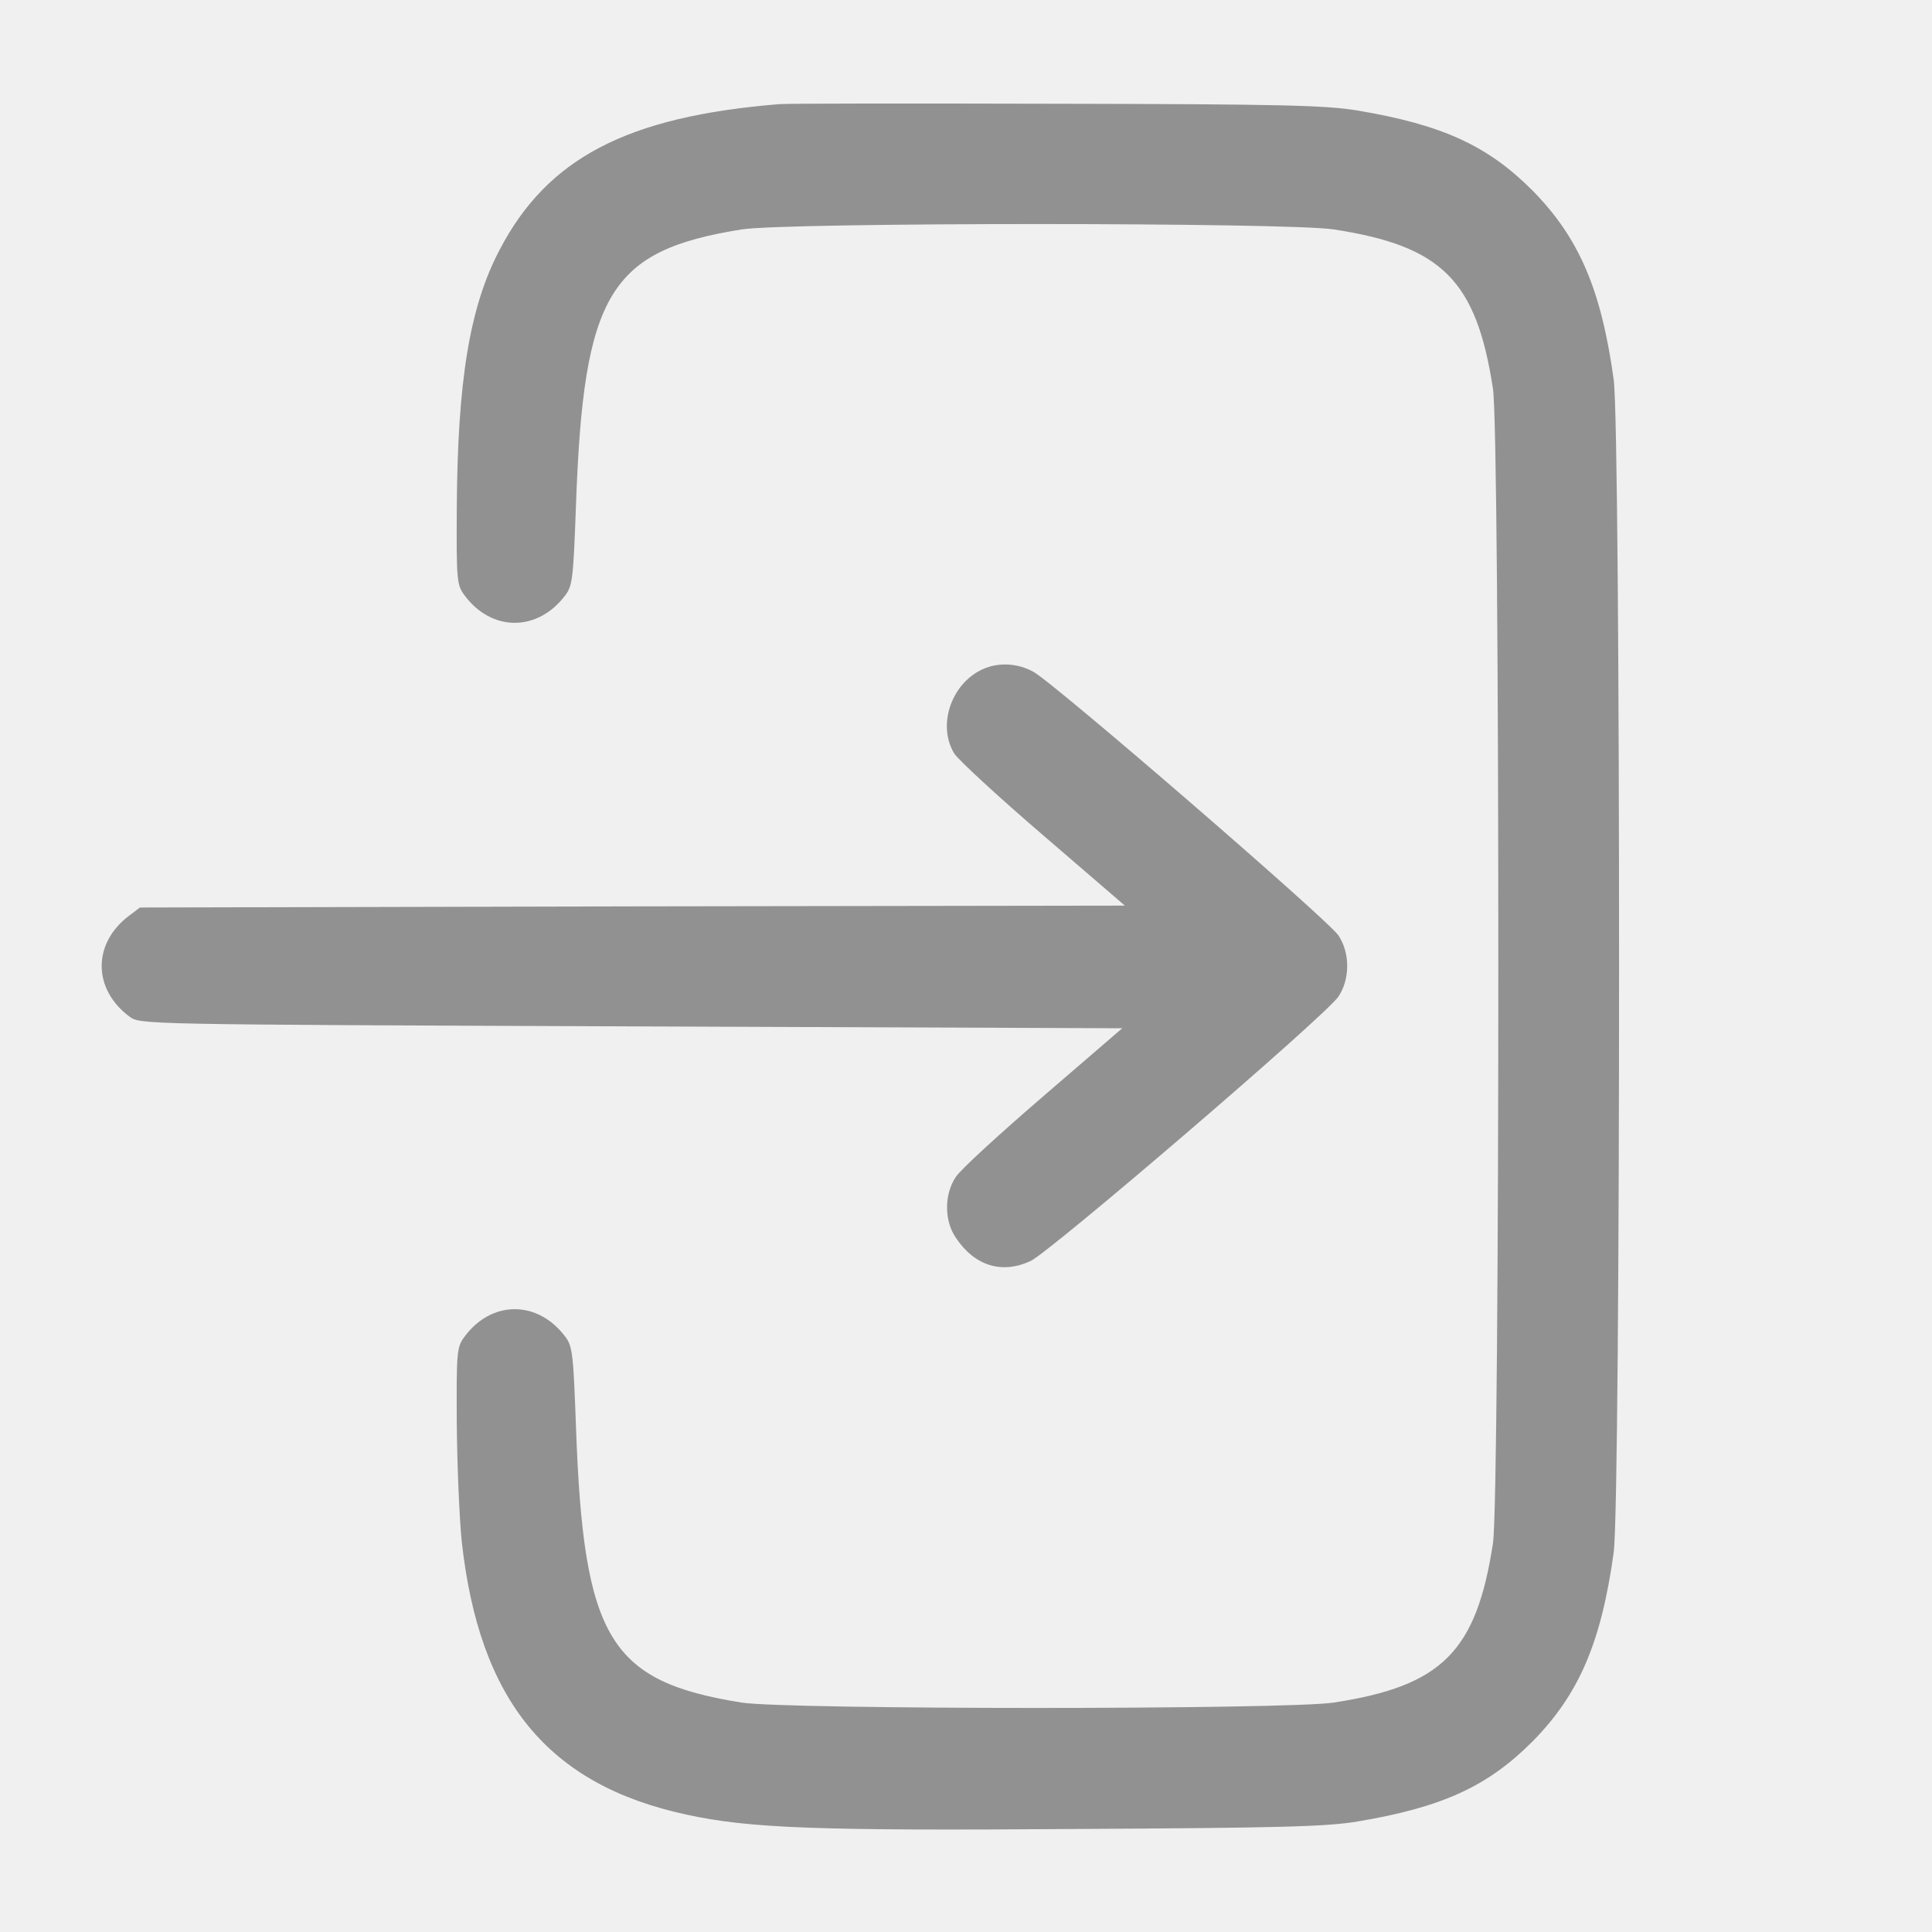
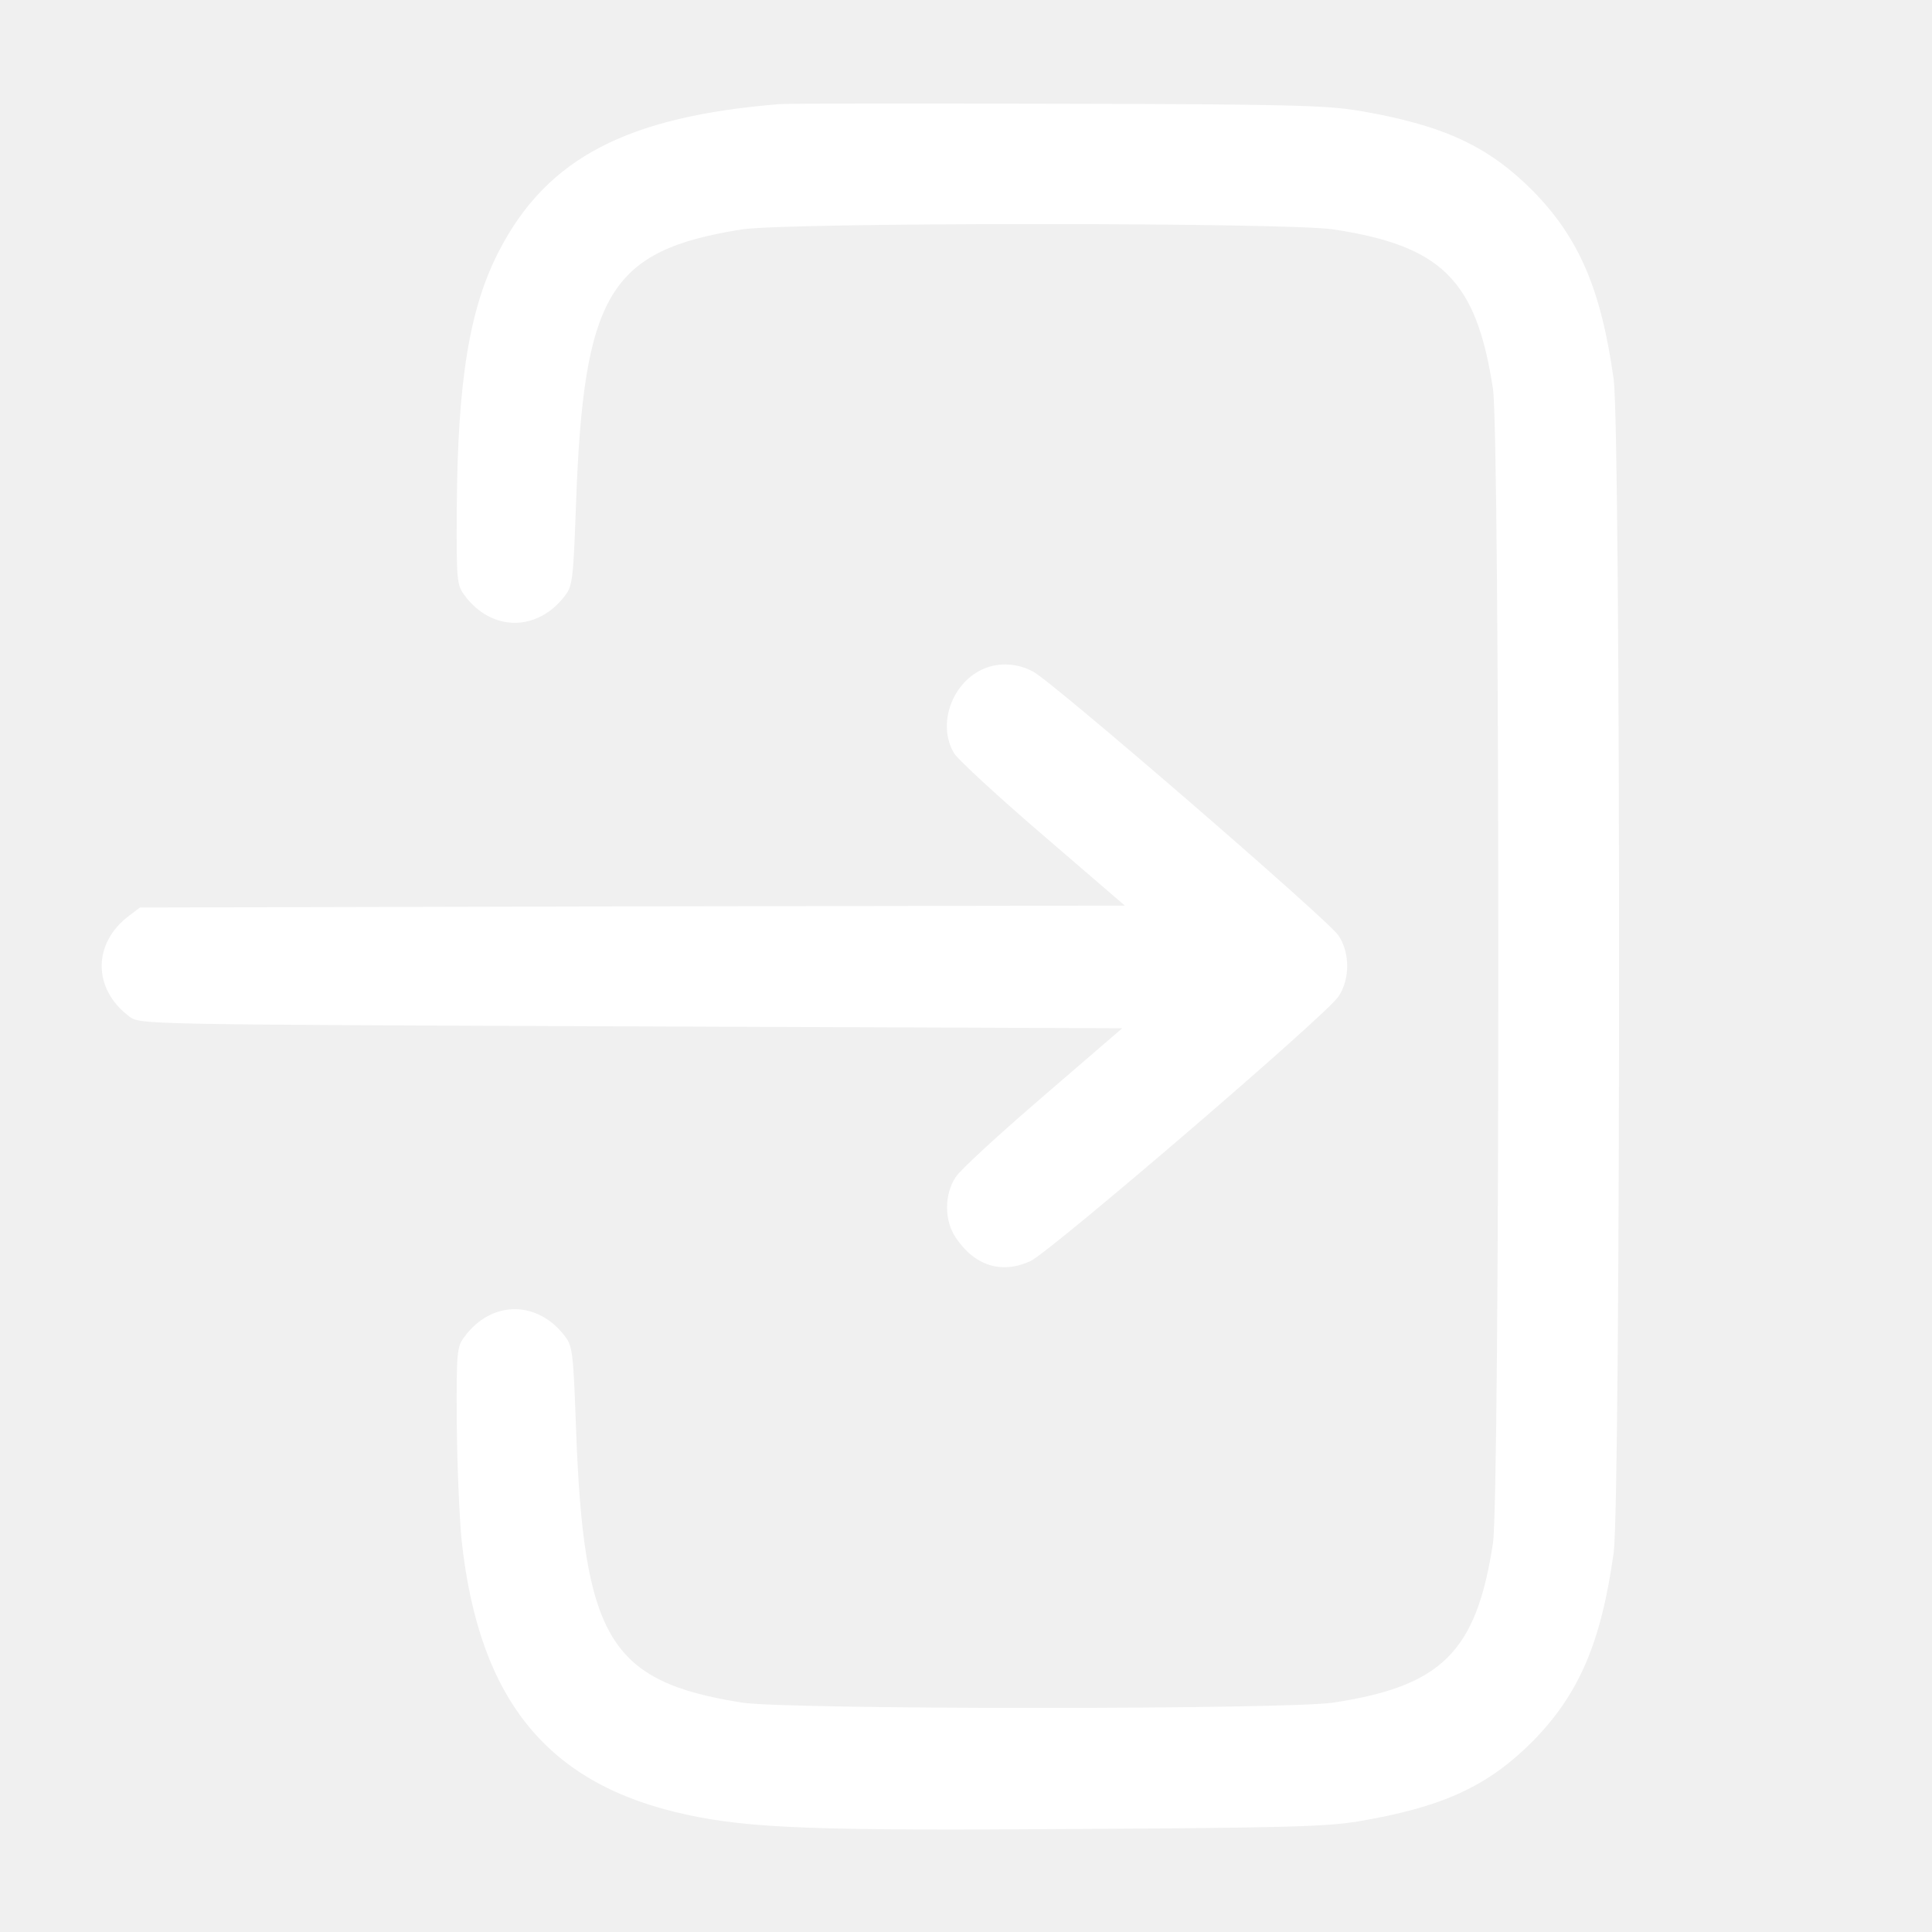
<svg xmlns="http://www.w3.org/2000/svg" width="44" height="44" viewBox="0 0 44 44" fill="none">
-   <path d="M17.742 2.372C14.278 2.655 12.465 3.601 11.374 5.698C10.695 6.995 10.42 8.671 10.403 11.576C10.394 13.209 10.403 13.32 10.575 13.552C11.193 14.395 12.25 14.395 12.878 13.552C13.041 13.338 13.058 13.14 13.118 11.49C13.29 6.677 13.883 5.706 16.891 5.225C17.922 5.062 29.317 5.062 30.375 5.225C32.841 5.603 33.623 6.385 34.001 8.852C34.164 9.917 34.164 34.083 34.001 35.148C33.623 37.615 32.841 38.397 30.375 38.775C29.317 38.938 17.922 38.938 16.891 38.775C13.883 38.294 13.29 37.323 13.118 32.51C13.058 30.86 13.041 30.663 12.878 30.448C12.25 29.605 11.193 29.605 10.575 30.448C10.403 30.68 10.394 30.791 10.403 32.424C10.411 33.378 10.463 34.581 10.514 35.088C10.91 38.732 12.482 40.648 15.636 41.327C17.063 41.637 18.567 41.697 24.488 41.654C29.171 41.628 30.211 41.602 30.924 41.482C32.858 41.156 33.881 40.683 34.903 39.66C35.96 38.586 36.467 37.409 36.751 35.355C36.914 34.109 36.914 9.891 36.751 8.645C36.467 6.591 35.96 5.414 34.903 4.34C33.881 3.317 32.858 2.845 30.924 2.518C30.194 2.398 29.223 2.372 24.101 2.363C20.818 2.355 17.956 2.355 17.742 2.372Z" fill="#929191" />
-   <path d="M22.43 15.22C21.682 15.52 21.33 16.5 21.733 17.162C21.828 17.308 22.739 18.15 23.762 19.027L25.618 20.625L14.403 20.642L3.188 20.668L2.948 20.849C2.105 21.476 2.105 22.524 2.948 23.152C3.188 23.332 3.197 23.332 14.369 23.375L25.558 23.418L23.762 24.965C22.773 25.816 21.871 26.641 21.768 26.804C21.502 27.199 21.502 27.801 21.768 28.188C22.198 28.832 22.816 29.021 23.469 28.72C23.925 28.506 30.207 23.117 30.482 22.696C30.748 22.301 30.748 21.699 30.482 21.304C30.25 20.952 23.977 15.529 23.53 15.297C23.186 15.108 22.773 15.082 22.43 15.22Z" fill="#929191" />
+   <path d="M17.742 2.372C14.278 2.655 12.465 3.601 11.374 5.698C10.695 6.995 10.42 8.671 10.403 11.576C10.394 13.209 10.403 13.32 10.575 13.552C11.193 14.395 12.25 14.395 12.878 13.552C13.041 13.338 13.058 13.14 13.118 11.49C13.29 6.677 13.883 5.706 16.891 5.225C17.922 5.062 29.317 5.062 30.375 5.225C32.841 5.603 33.623 6.385 34.001 8.852C34.164 9.917 34.164 34.083 34.001 35.148C33.623 37.615 32.841 38.397 30.375 38.775C29.317 38.938 17.922 38.938 16.891 38.775C13.883 38.294 13.29 37.323 13.118 32.51C13.058 30.86 13.041 30.663 12.878 30.448C12.25 29.605 11.193 29.605 10.575 30.448C10.403 30.68 10.394 30.791 10.403 32.424C10.411 33.378 10.463 34.581 10.514 35.088C10.91 38.732 12.482 40.648 15.636 41.327C17.063 41.637 18.567 41.697 24.488 41.654C29.171 41.628 30.211 41.602 30.924 41.482C32.858 41.156 33.881 40.683 34.903 39.66C35.96 38.586 36.467 37.409 36.751 35.355C36.914 34.109 36.914 9.891 36.751 8.645C36.467 6.591 35.96 5.414 34.903 4.34C33.881 3.317 32.858 2.845 30.924 2.518C30.194 2.398 29.223 2.372 24.101 2.363C20.818 2.355 17.956 2.355 17.742 2.372Z" fill="white" />
+   <path d="M22.43 15.22C21.682 15.52 21.33 16.5 21.733 17.162C21.828 17.308 22.739 18.15 23.762 19.027L25.618 20.625L14.403 20.642L3.188 20.668L2.948 20.849C2.105 21.476 2.105 22.524 2.948 23.152C3.188 23.332 3.197 23.332 14.369 23.375L25.558 23.418L23.762 24.965C22.773 25.816 21.871 26.641 21.768 26.804C21.502 27.199 21.502 27.801 21.768 28.188C22.198 28.832 22.816 29.021 23.469 28.72C23.925 28.506 30.207 23.117 30.482 22.696C30.748 22.301 30.748 21.699 30.482 21.304C30.25 20.952 23.977 15.529 23.53 15.297C23.186 15.108 22.773 15.082 22.43 15.22Z" fill="white" />
</svg>
